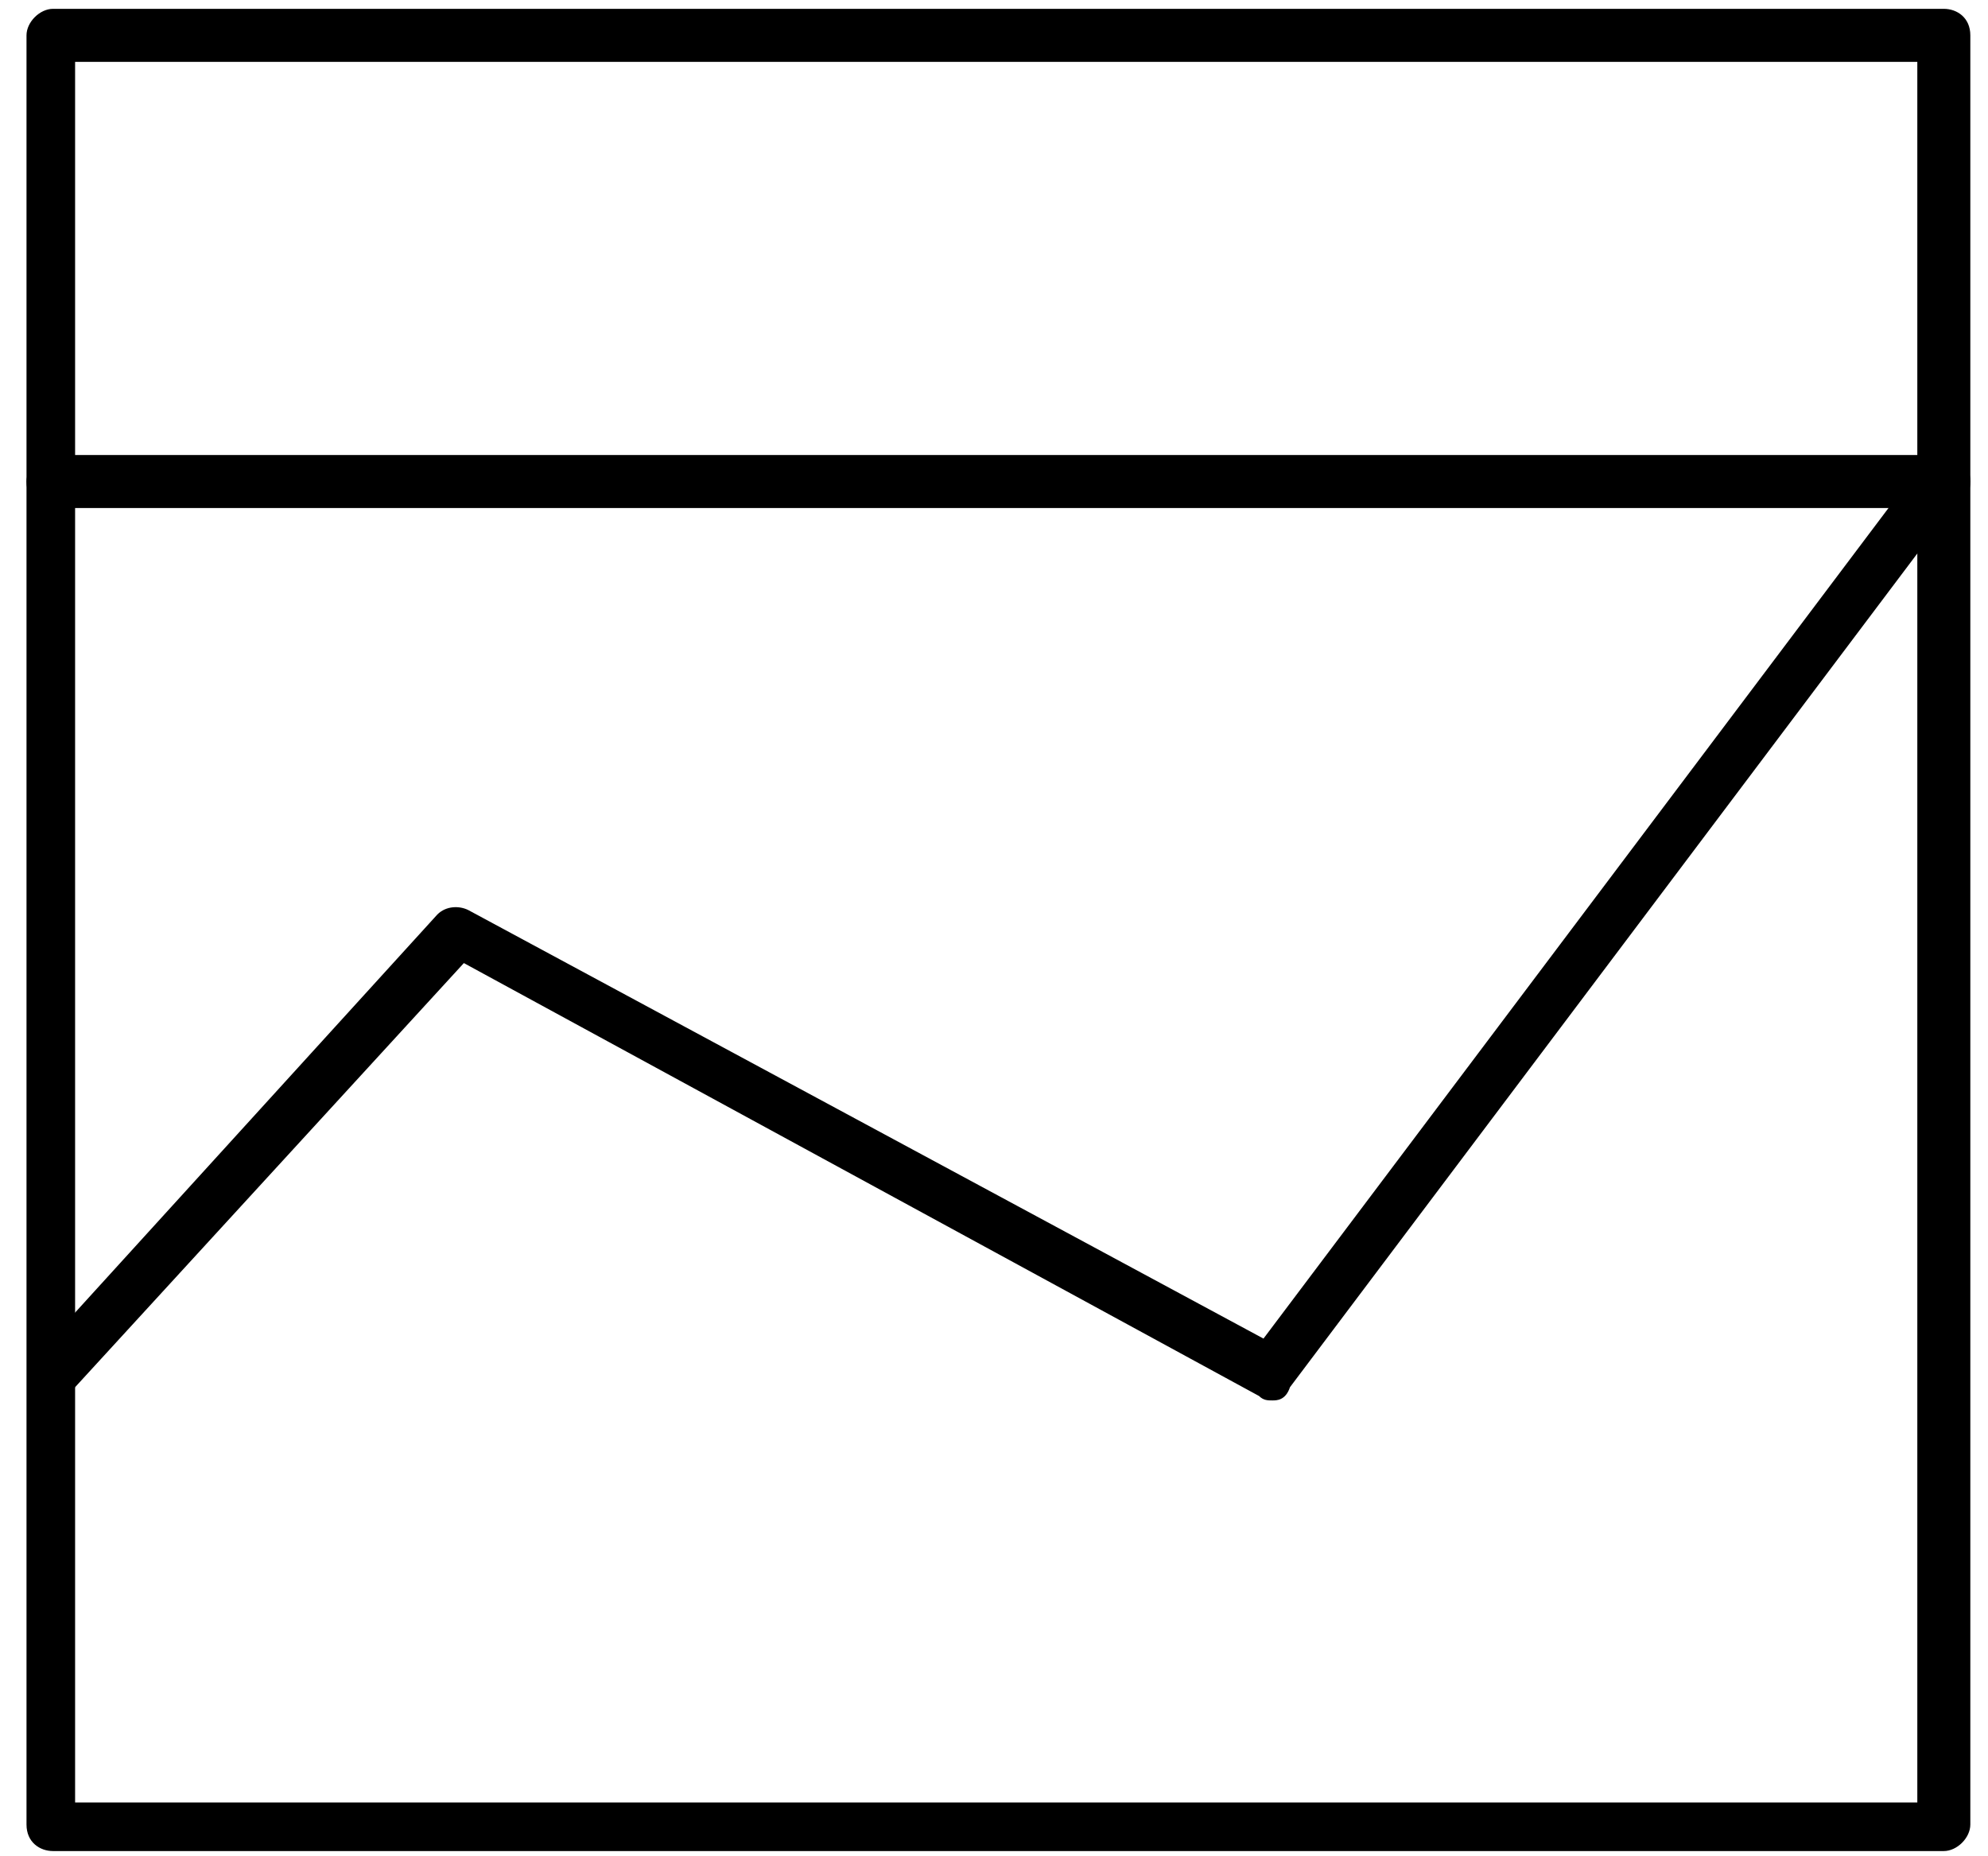
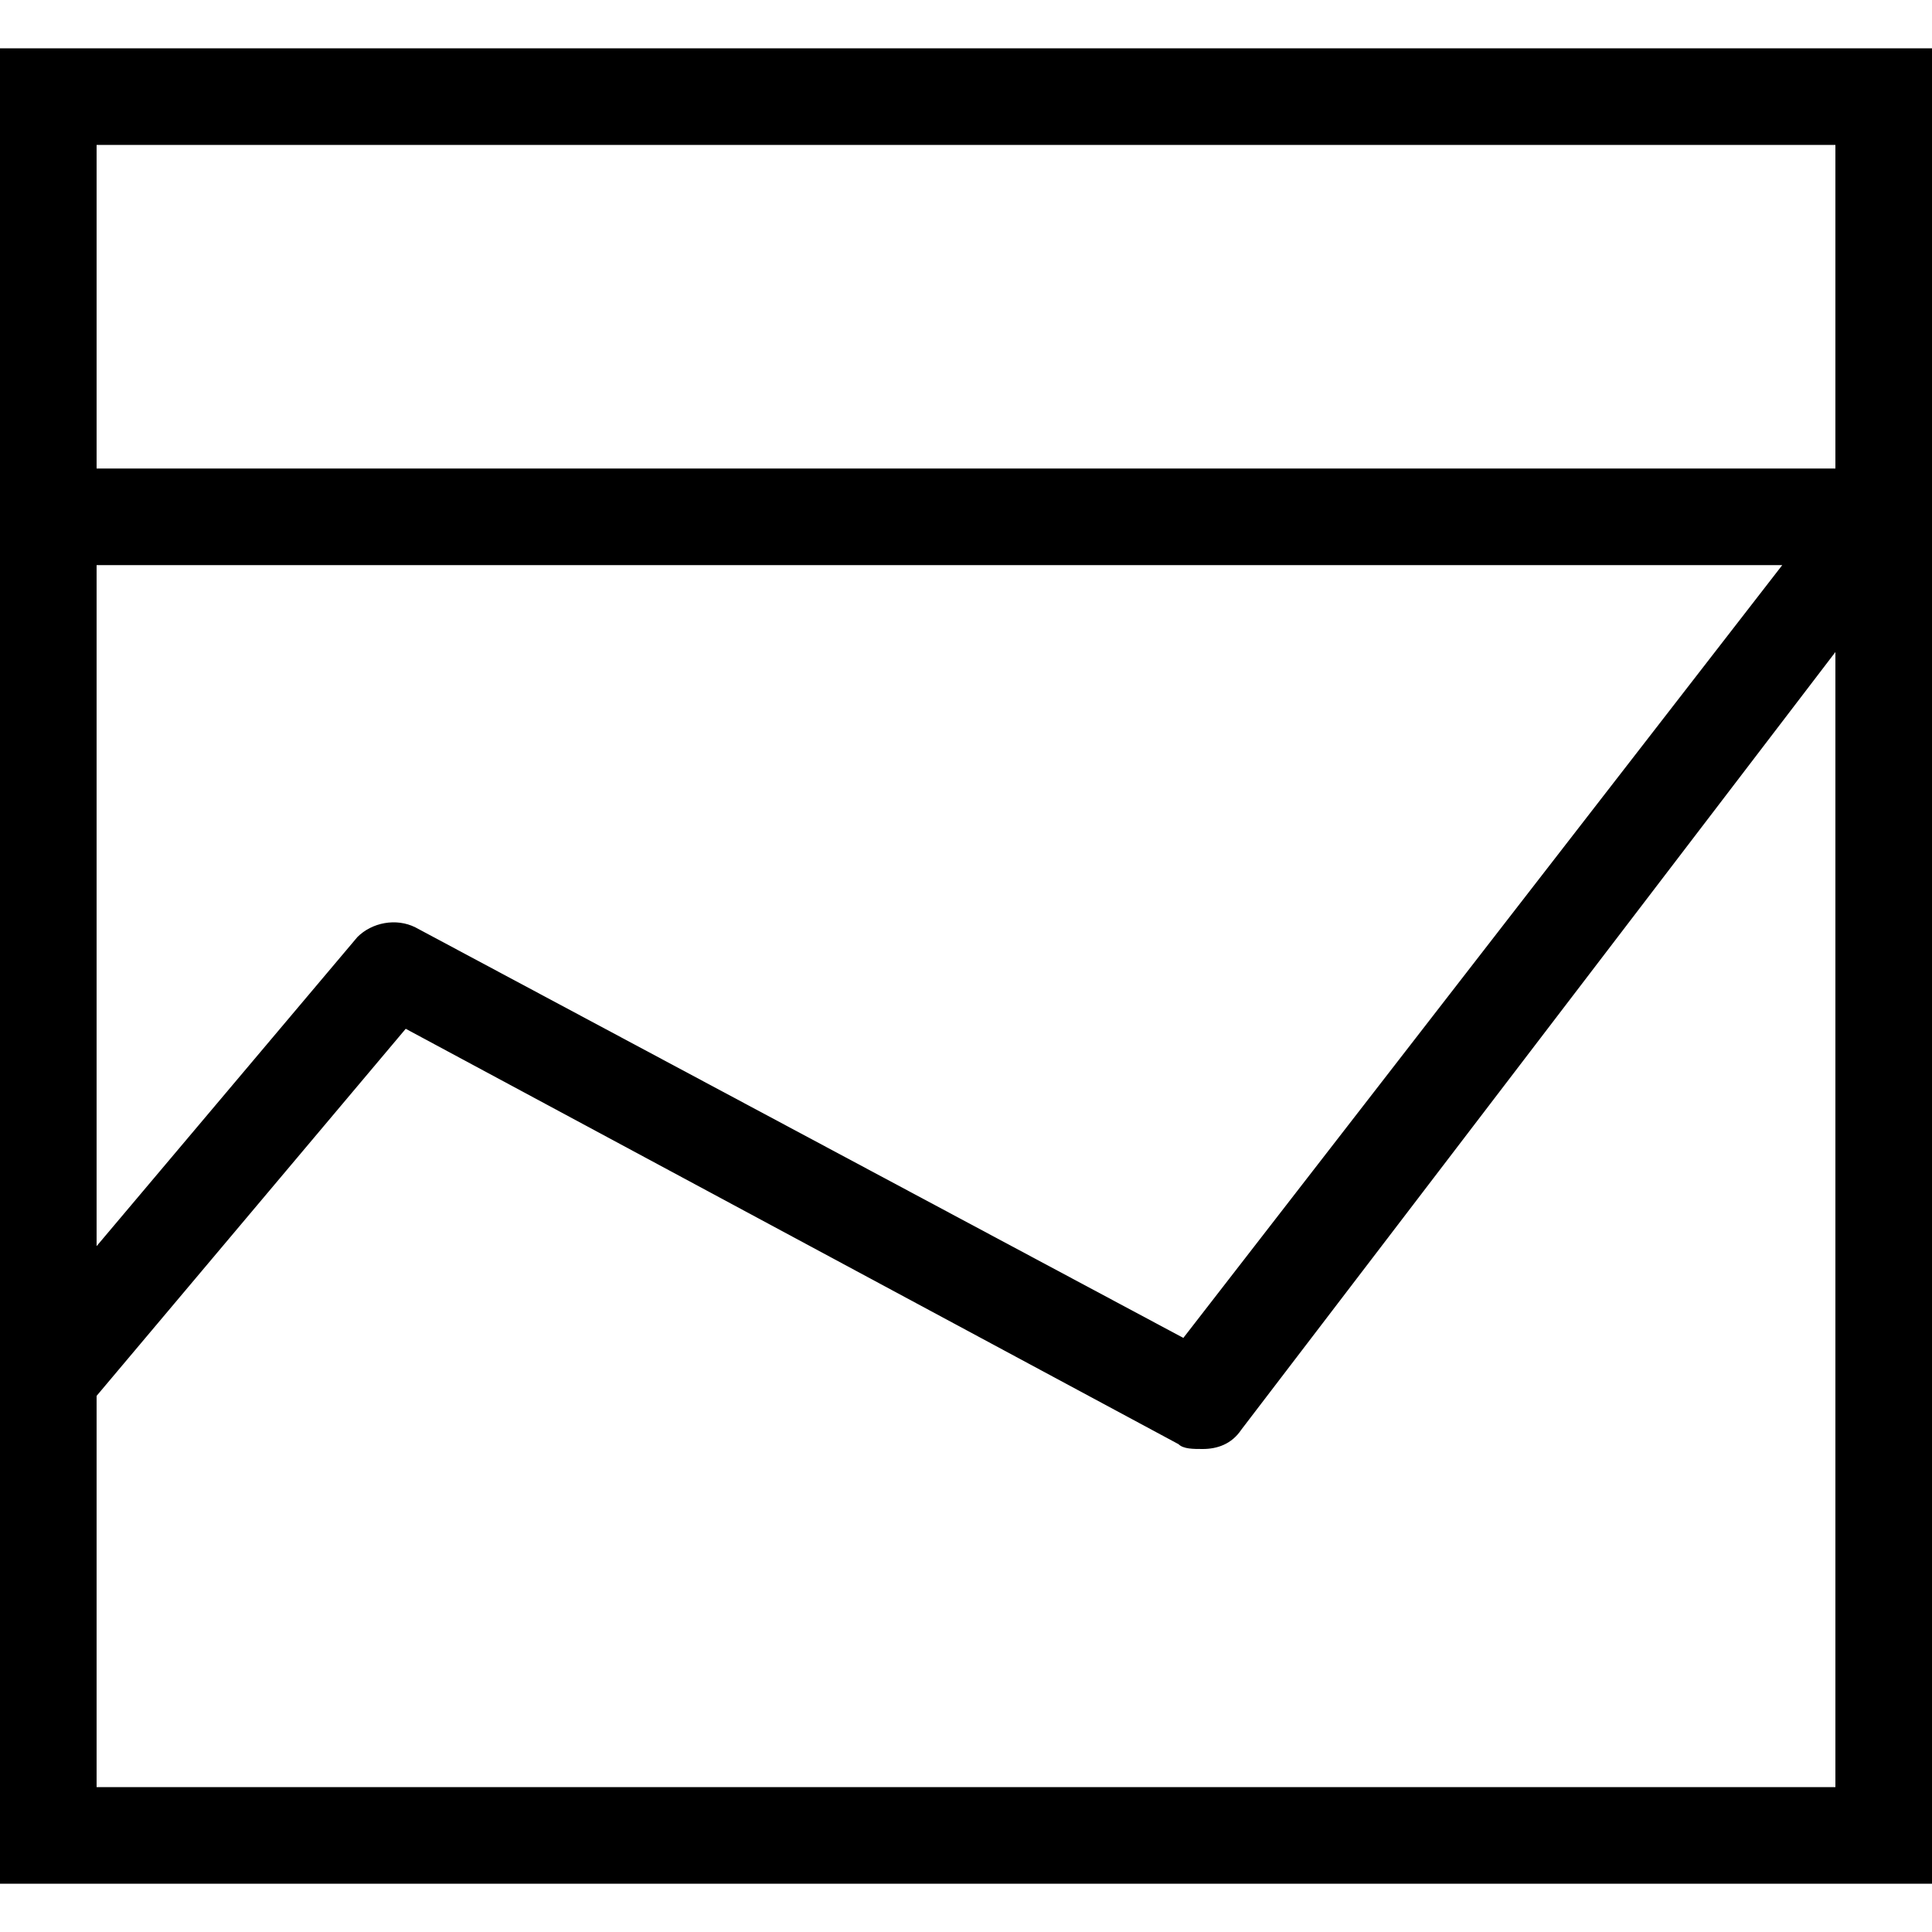
- <svg xmlns="http://www.w3.org/2000/svg" width="45px" height="42px" viewBox="0 0 45 42" fill-rule="evenodd" version="1.1">
-   <path d="M44,11.5 L1.2,11.5 C0.9,11.5 0.6,11.3 0.6,10.9 C0.6,10.6 0.9,10.3 1.2,10.3 L44,10.3 C44.3,10.3 44.6,10.5 44.6,10.9 C44.6,11.3 44.3,11.5 44,11.5" />
-   <path d="M44,41.9 L1.2,41.9 C0.9,41.9 0.6,41.7 0.6,41.3 L0.6,0.8 C0.6,0.5 0.9,0.2 1.2,0.2 L44,0.2 C44.3,0.2 44.6,0.4 44.6,0.8 L44.6,41.3 C44.6,41.6 44.3,41.9 44,41.9 L44,41.9 L44,41.9 Z M1.7,40.8 L43.4,40.8 L43.4,1.4 L1.7,1.4 L1.7,40.8 L1.7,40.8 Z" />
-   <path d="M28.8,31.7 C28.7,31.7 28.6,31.7 28.5,31.6 L10.5,21.8 L1.7,31.4 C1.5,31.6 1.1,31.7 0.9,31.5 C0.7,31.3 0.6,31 0.8,30.7 L9.9,20.7 C10.1,20.5 10.4,20.5 10.6,20.6 L28.6,30.3 L43.5,10.5 C43.7,10.3 44.1,10.2 44.3,10.4 C44.6,10.6 44.6,10.9 44.4,11.2 L29.2,31.4 C29.1,31.7 28.9,31.7 28.8,31.7" />
+ <svg xmlns="http://www.w3.org/2000/svg" version="1.1" width="40px" height="40px" viewBox="0 0 40 40">
+   <path d="M0,1v8.7v2V39h40V1H0z M2,3h36v6.7H2V3z M36.9,11.7L24.5,27.7L8.6,19.2c-0.4-0.2-0.9-0.1-1.2,0.2L2,25.8V11.7H36.9z M2,37  v-8.1l6.4-7.6l16,8.6c0.1,0.1,0.3,0.1,0.5,0.1c0.3,0,0.6-0.1,0.8-0.4L38,13.5V37H2z" />
</svg>
